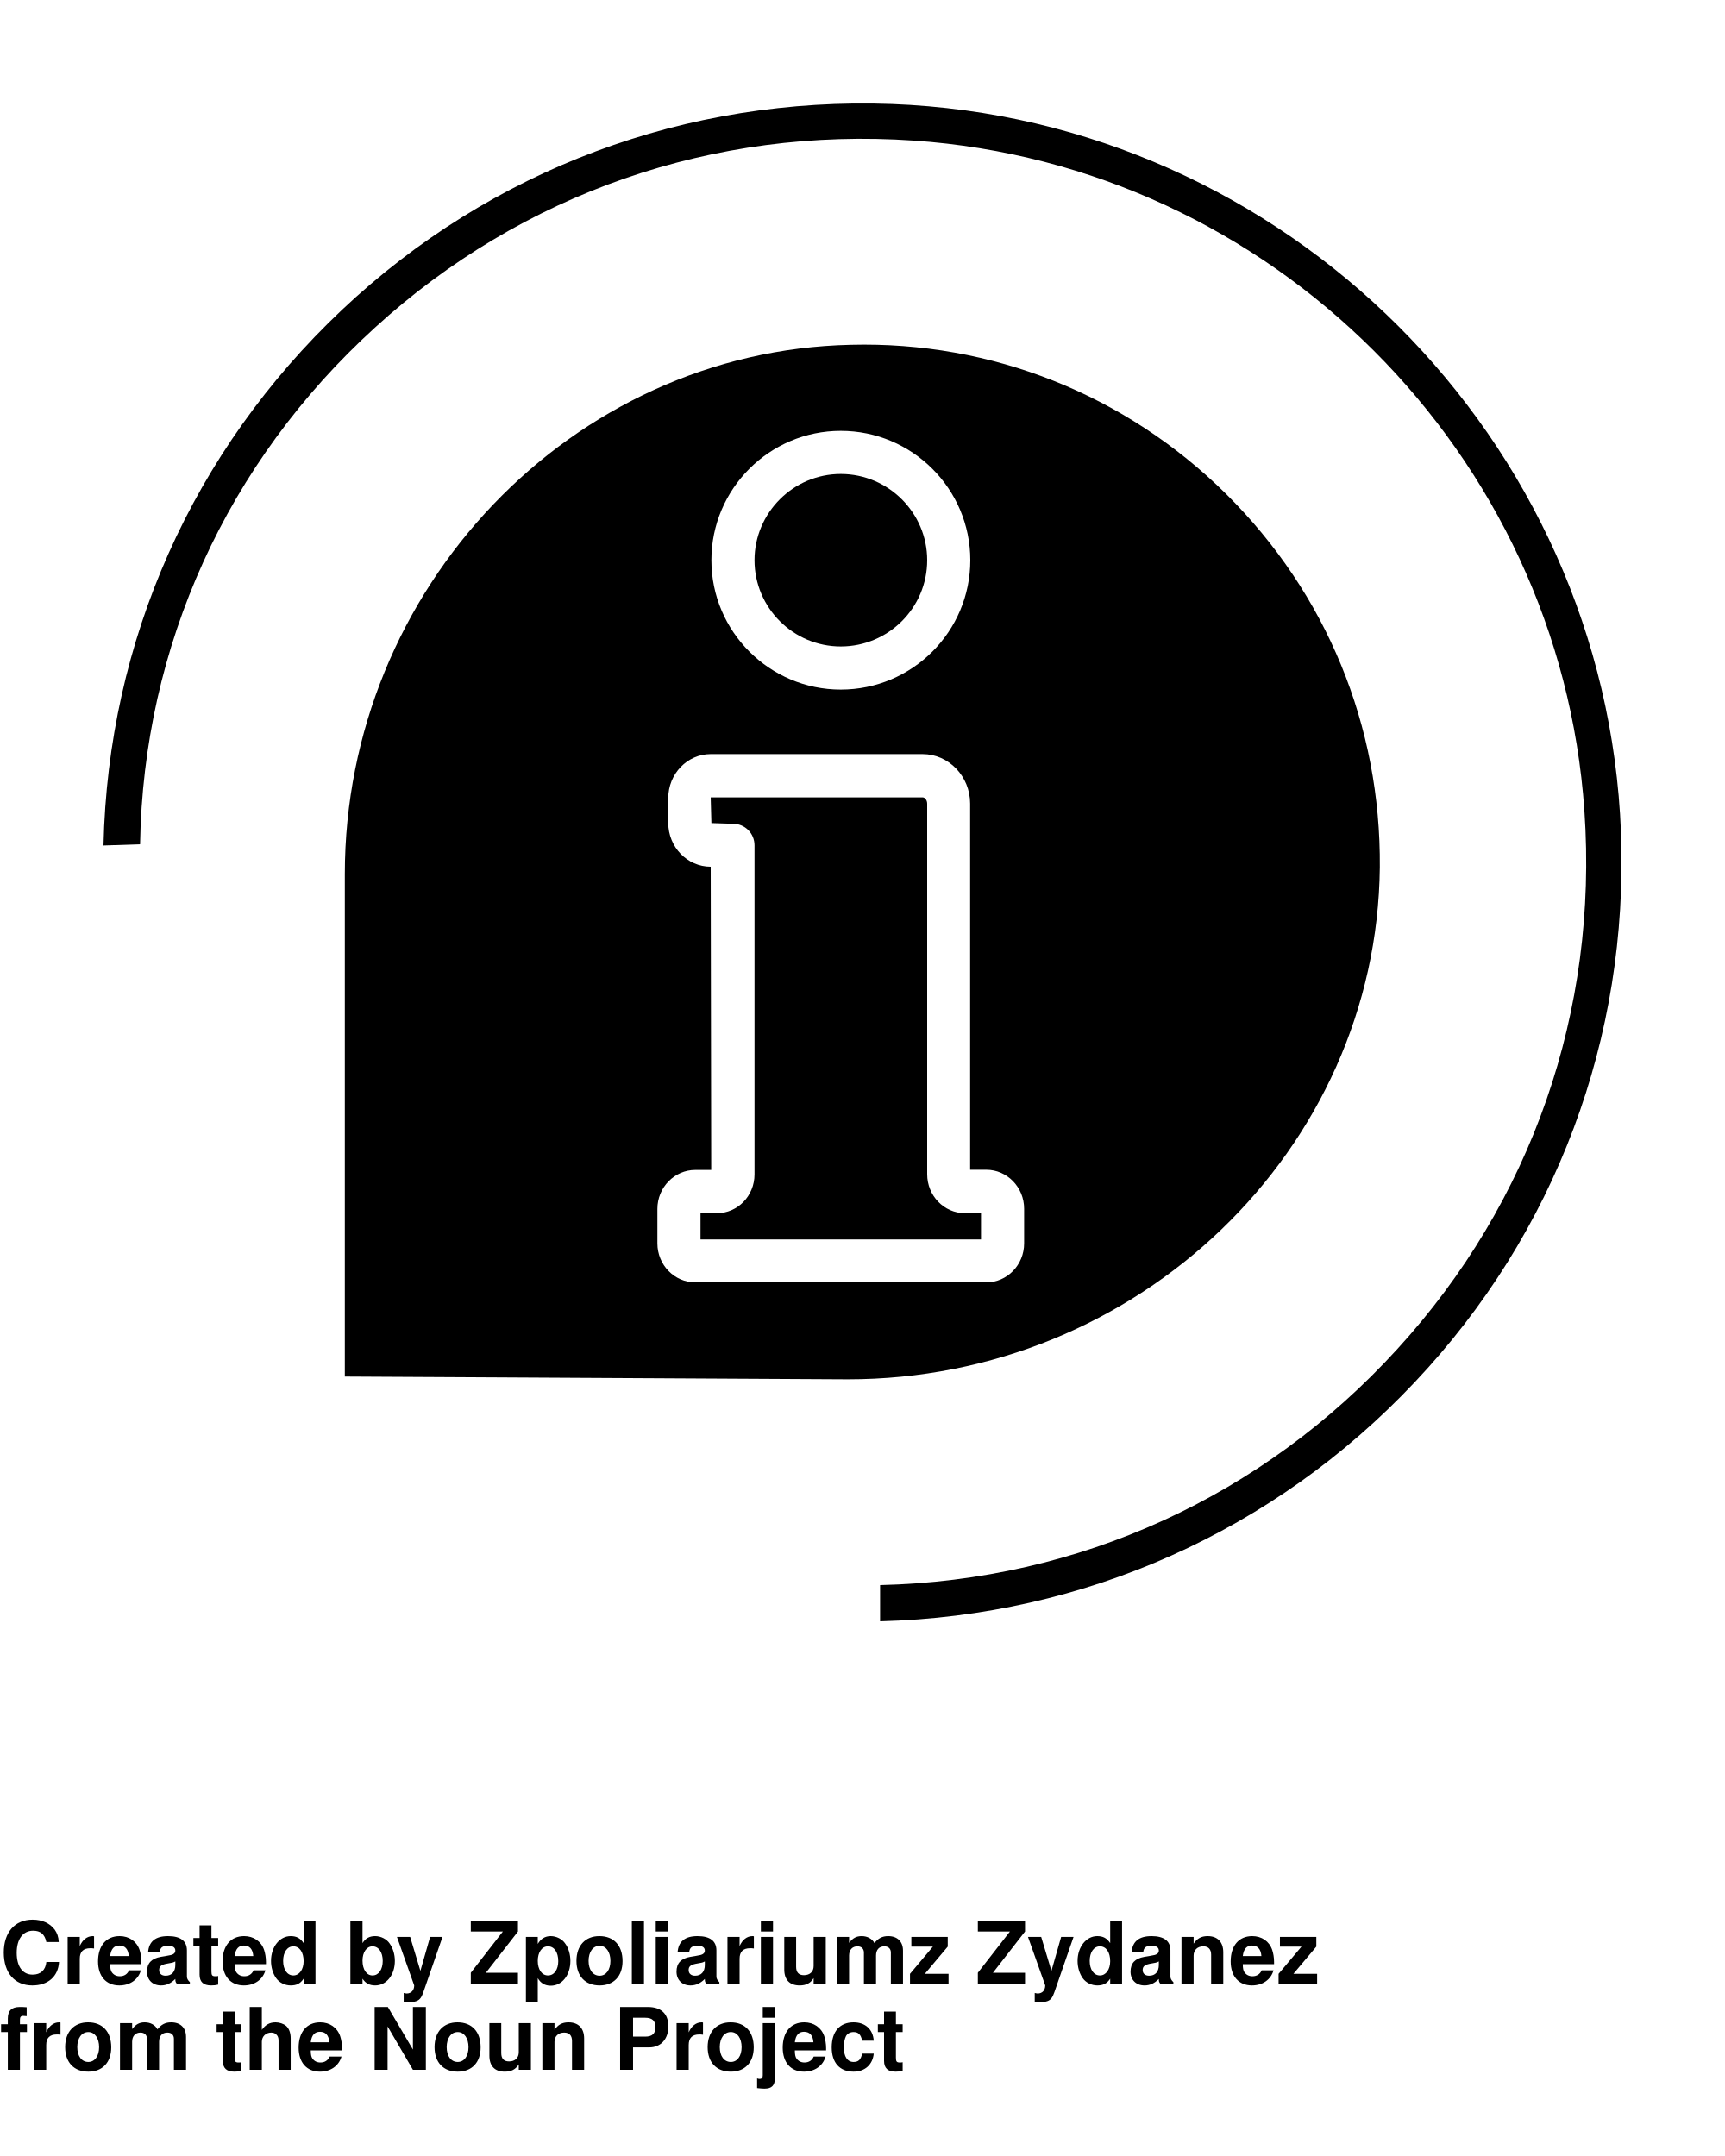
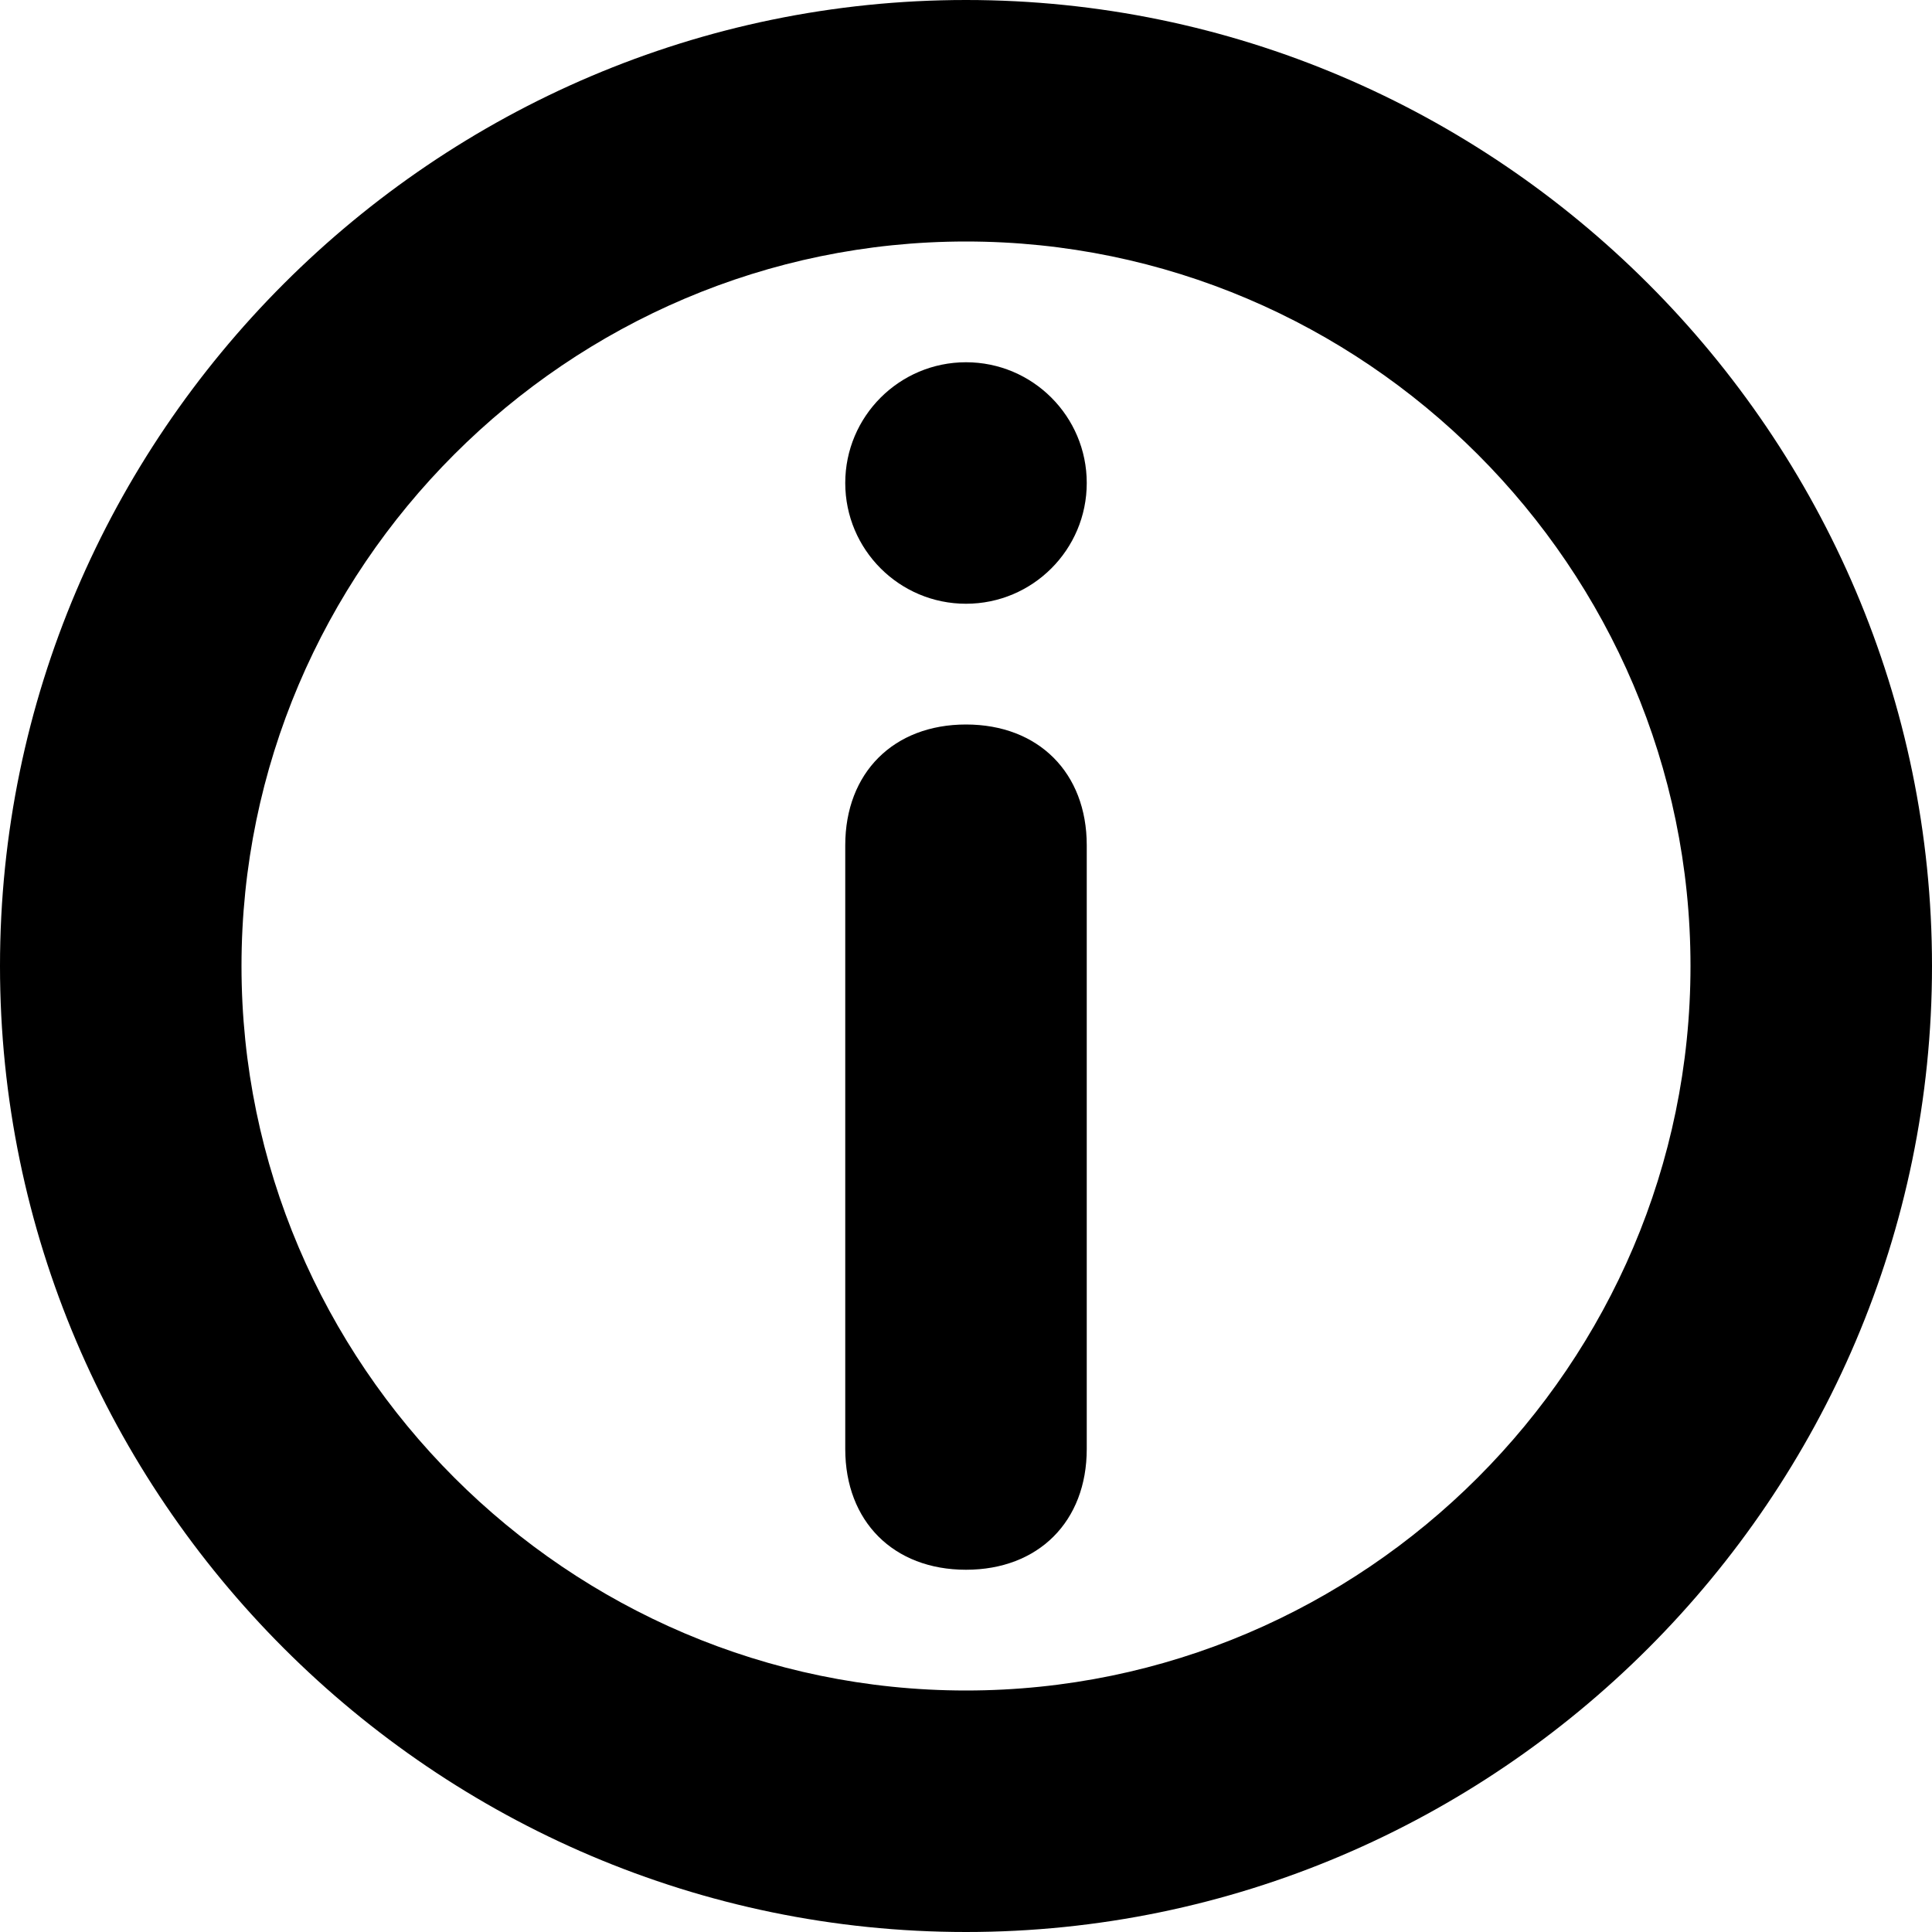
- <svg xmlns="http://www.w3.org/2000/svg" version="1.1" x="0px" y="0px" viewBox="0 0 100 125" style="enable-background:new 0 0 100 100;" xml:space="preserve">
-   <g>
-     <path d="M79.99,50.29c0.07-8.2-3.09-15.88-8.91-21.65c-5.82-5.76-13.6-8.86-21.76-8.65c-16.17,0.35-29.33,14.12-29.33,30.69v29.13   l29.14,0.16C65.98,79.98,79.82,66.66,79.99,50.29z M48.74,24.98c4.14,0,7.51,3.36,7.51,7.5s-3.37,7.5-7.51,7.5   c-4.12,0-7.5-3.36-7.5-7.5S44.61,24.98,48.74,24.98z M59.37,72.09c0,1.25-0.99,2.26-2.19,2.26H40.31c-1.21,0-2.2-1.01-2.2-2.26v-2   c0-1.25,0.99-2.26,2.2-2.26h0.92L41.2,50.25c-1.36,0-2.46-1.14-2.46-2.54v-1.44c0-1.4,1.1-2.55,2.46-2.55h12.28   c1.52,0,2.76,1.29,2.76,2.87v21.23h0.94c1.2,0,2.19,1.01,2.19,2.26V72.09z" />
-     <path d="M93.97,48.27C93.1,25.45,74.54,6.9,51.71,6.03c-11.9-0.44-23.24,3.78-31.88,11.93C11.17,26.13,6.26,37.15,6,49.02   l2.12-0.07C8.31,37.46,13.16,26.8,21.73,19c8.54-7.8,19.65-11.65,31.24-10.85c20.74,1.43,37.45,18.13,38.88,38.86   c0.8,11.6-3.05,22.68-10.86,31.22c-7.79,8.54-18.44,13.4-29.97,13.67V94c11.81-0.31,22.84-5.21,31-13.87   C90.18,71.49,94.42,60.17,93.97,48.27z" />
-     <path d="M48.74,37.48c2.76,0,5.01-2.24,5.01-5c0-2.75-2.25-5-5.01-5c-2.75,0-5,2.25-5,5C43.74,35.24,45.99,37.48,48.74,37.48z" />
-     <path d="M53.75,68.08V46.6c0-0.22-0.14-0.37-0.26-0.37H41.2l0.04,1.49l1.25,0.04c0.7,0,1.25,0.56,1.25,1.25v19.08   c0,1.24-0.97,2.25-2.19,2.25h-0.94v1.52h16.26v-1.52h-0.94C54.72,70.33,53.75,69.32,53.75,68.08z" />
-   </g>
-   <text x="0" y="115" fill="#000000" font-size="5px" font-weight="bold" font-family="'Helvetica Neue', Helvetica, Arial-Unicode, Arial, Sans-serif">Created by Zpoliariumz Zydanez</text>
-   <text x="0" y="120" fill="#000000" font-size="5px" font-weight="bold" font-family="'Helvetica Neue', Helvetica, Arial-Unicode, Arial, Sans-serif">from the Noun Project</text>
+ <svg xmlns="http://www.w3.org/2000/svg" width="16" height="16" viewBox="0 0 16 16" fill="none">
+   <path d="M8 0C3.6 0 0 3.6 0 8C0 12.4 3.6 16 8 16C12.4 16 16 12.4 16 8C16 3.6 12.4 0 8 0ZM8 14C4.7 14 2 11.3 2 8C2 4.7 4.7 2 8 2C11.3 2 14 4.7 14 8C14 11.3 11.3 14 8 14Z" fill="black" />
+   <path d="M8 5C8.552 5 9 4.552 9 4C9 3.448 8.552 3 8 3C7.448 3 7 3.448 7 4C7 4.552 7.448 5 8 5Z" fill="black" />
+   <path d="M8 6C7.4 6 7 6.4 7 7V12C7 12.6 7.4 13 8 13C8.6 13 9 12.6 9 12V7C9 6.4 8.6 6 8 6Z" fill="black" />
</svg>
